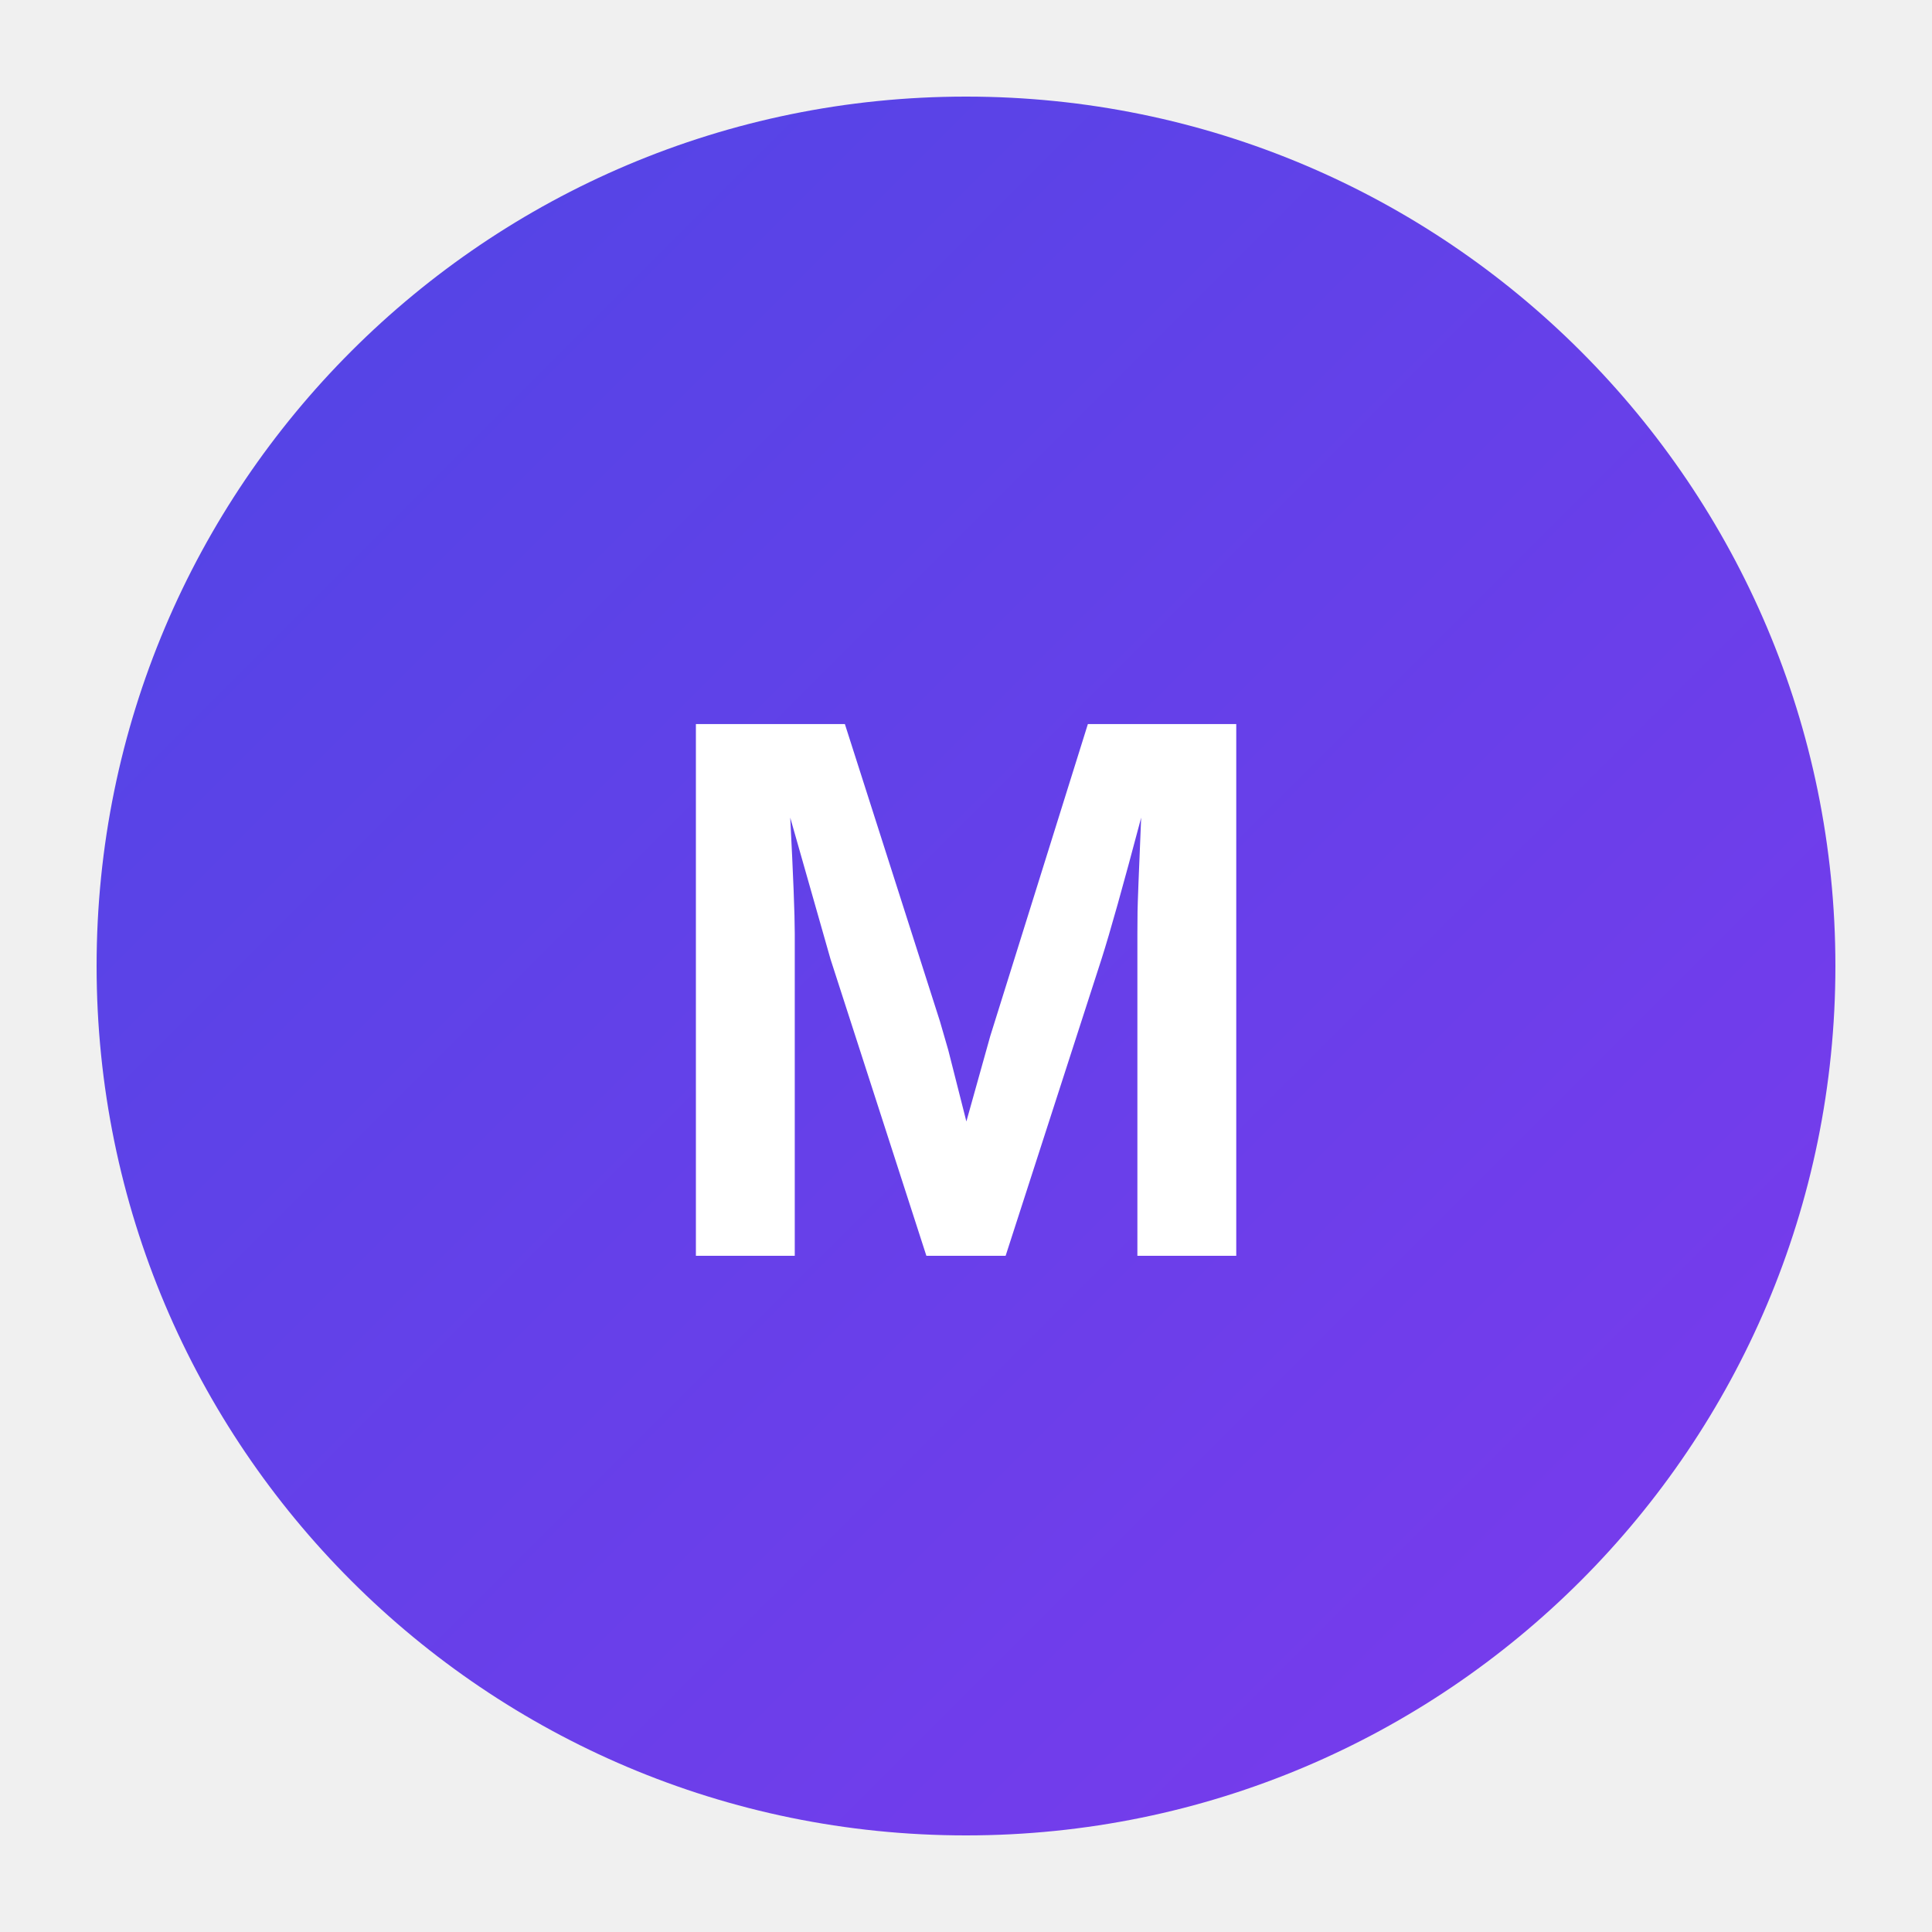
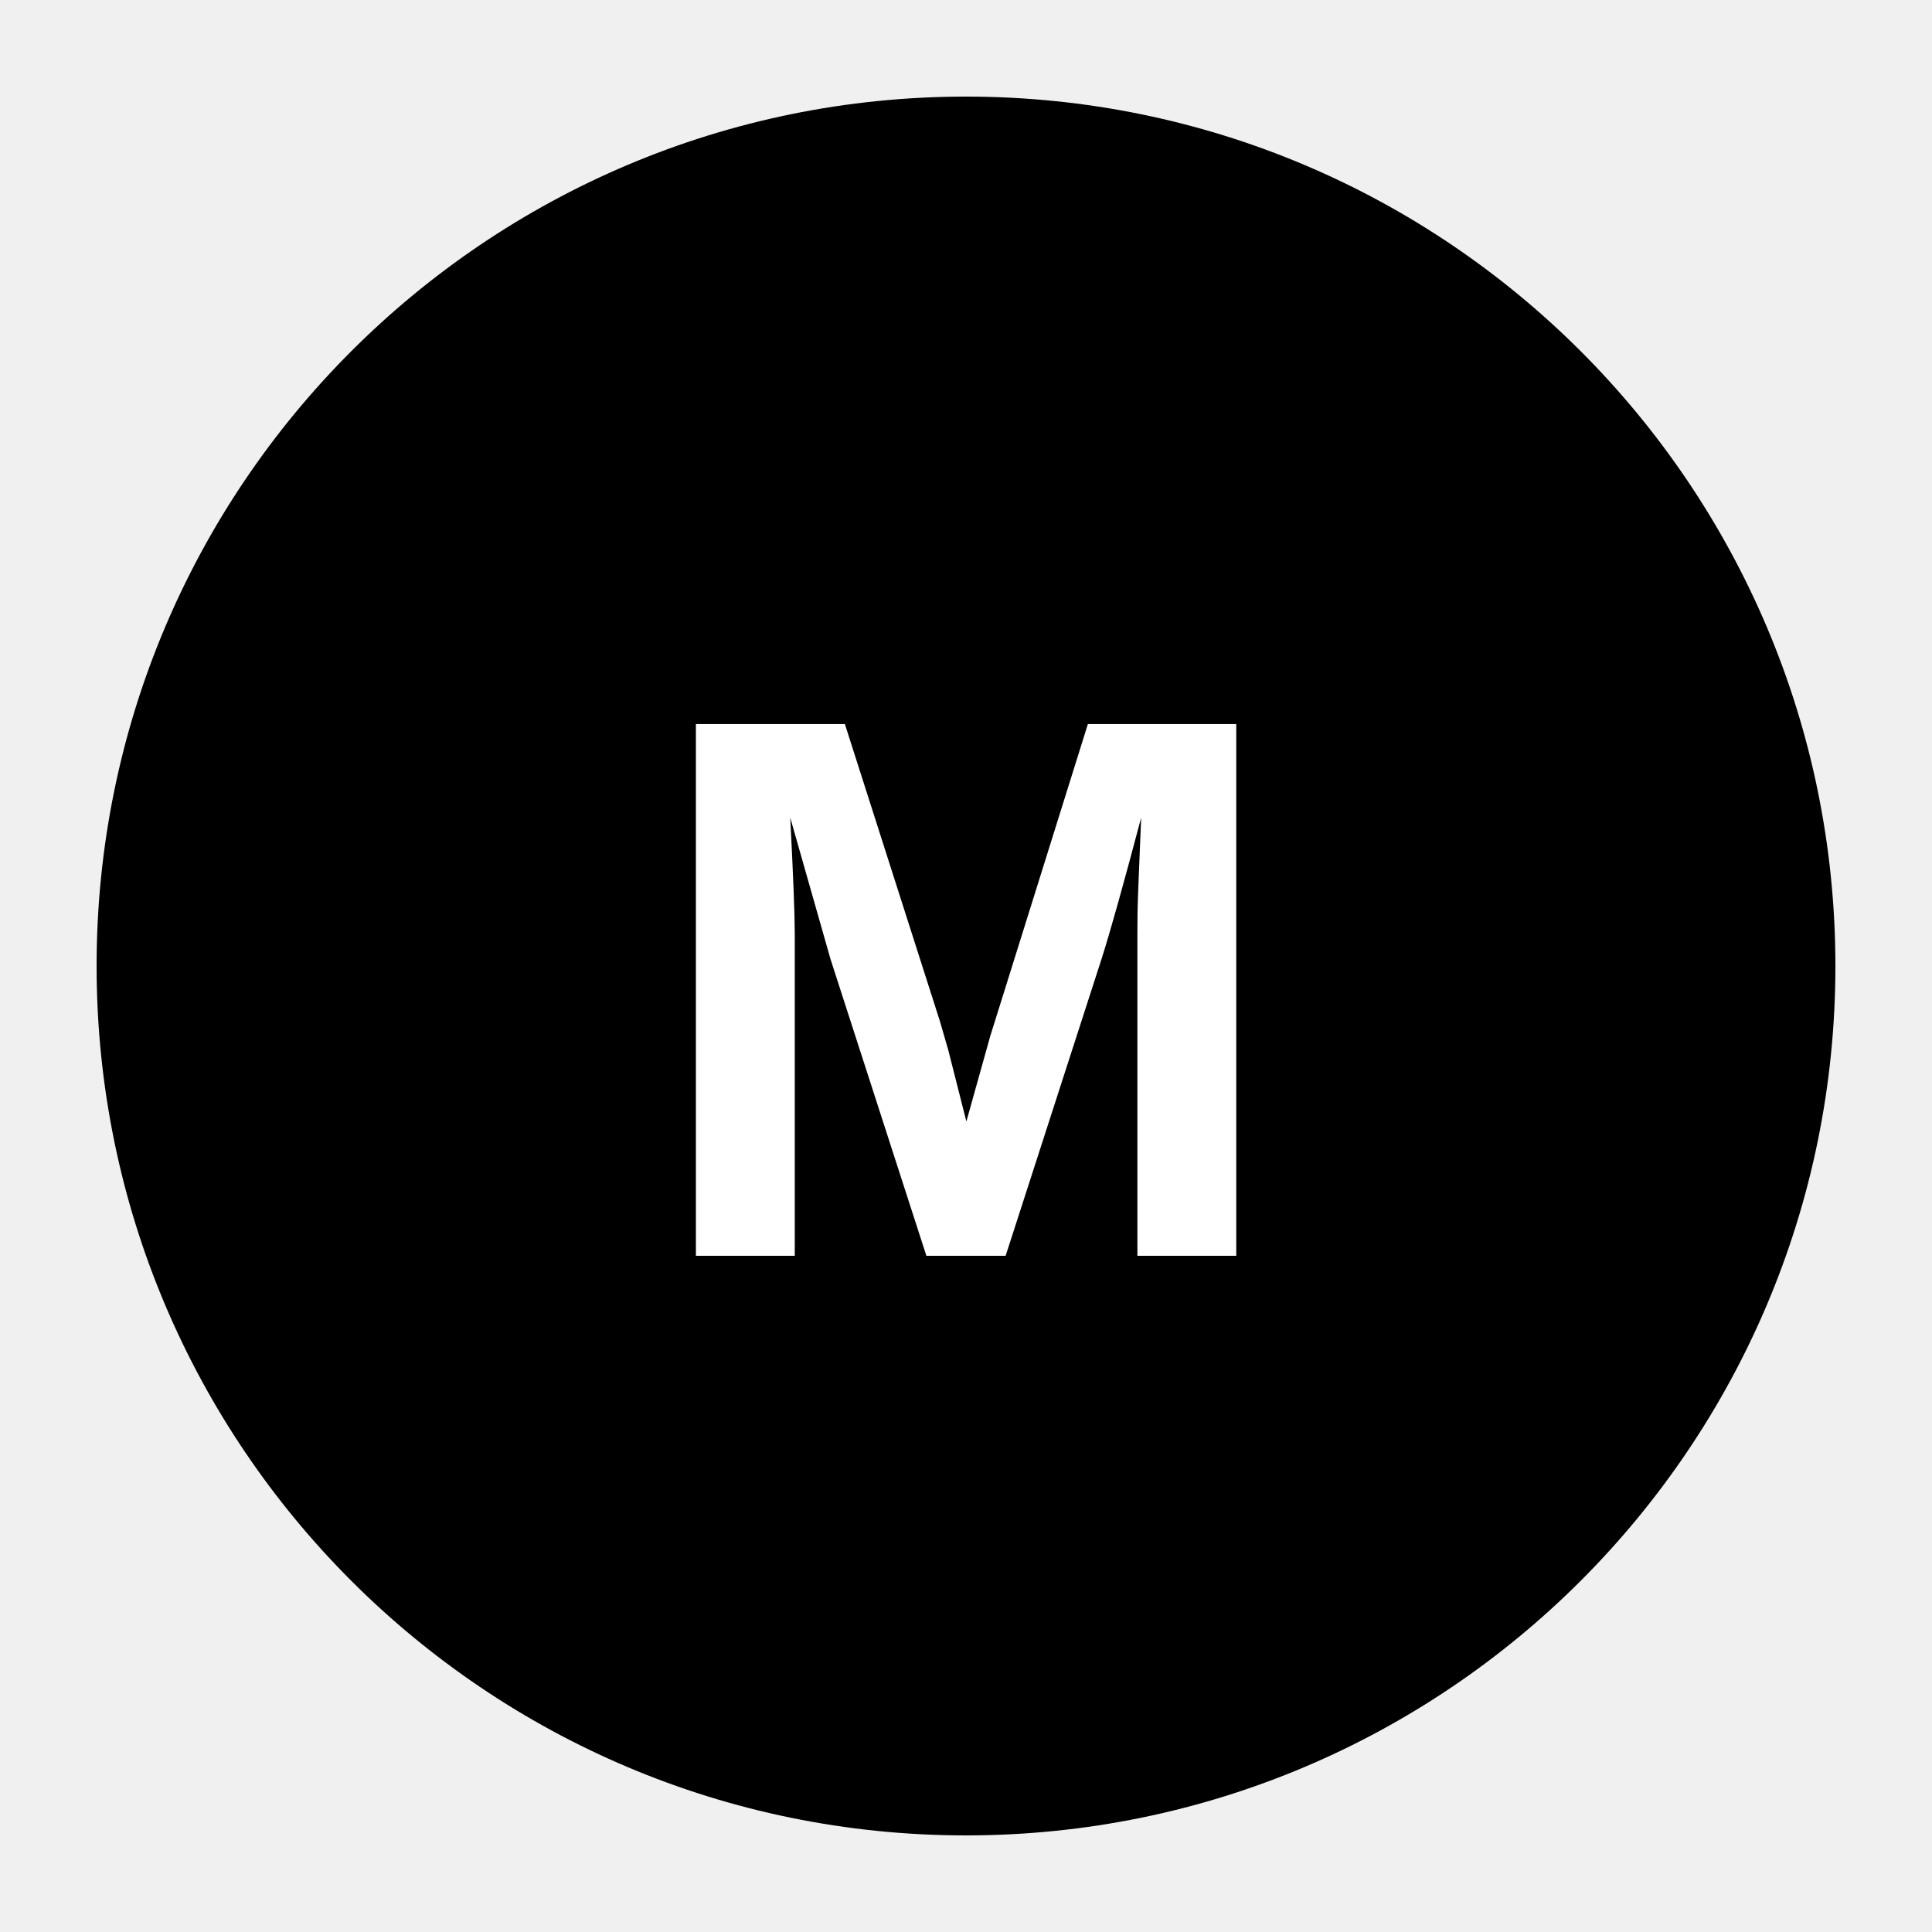
<svg xmlns="http://www.w3.org/2000/svg" viewBox="0 0 200 200">
-   <defs>
-     <linearGradient id="grad1" x1="0%" y1="0%" x2="100%" y2="100%">
-       <stop offset="0%" style="stop-color:#4F46E5;stop-opacity:1" />
-       <stop offset="100%" style="stop-color:#7C3AED;stop-opacity:1" />
-     </linearGradient>
-   </defs>
-   <circle cx="100" cy="100" r="90" fill="url(#grad1)" />
+   <circle cx="100" cy="100" r="90" fill="#000000" />
  <text x="100" y="130" font-family="Arial, sans-serif" font-size="80" font-weight="bold" fill="white" text-anchor="middle">M</text>
</svg>
